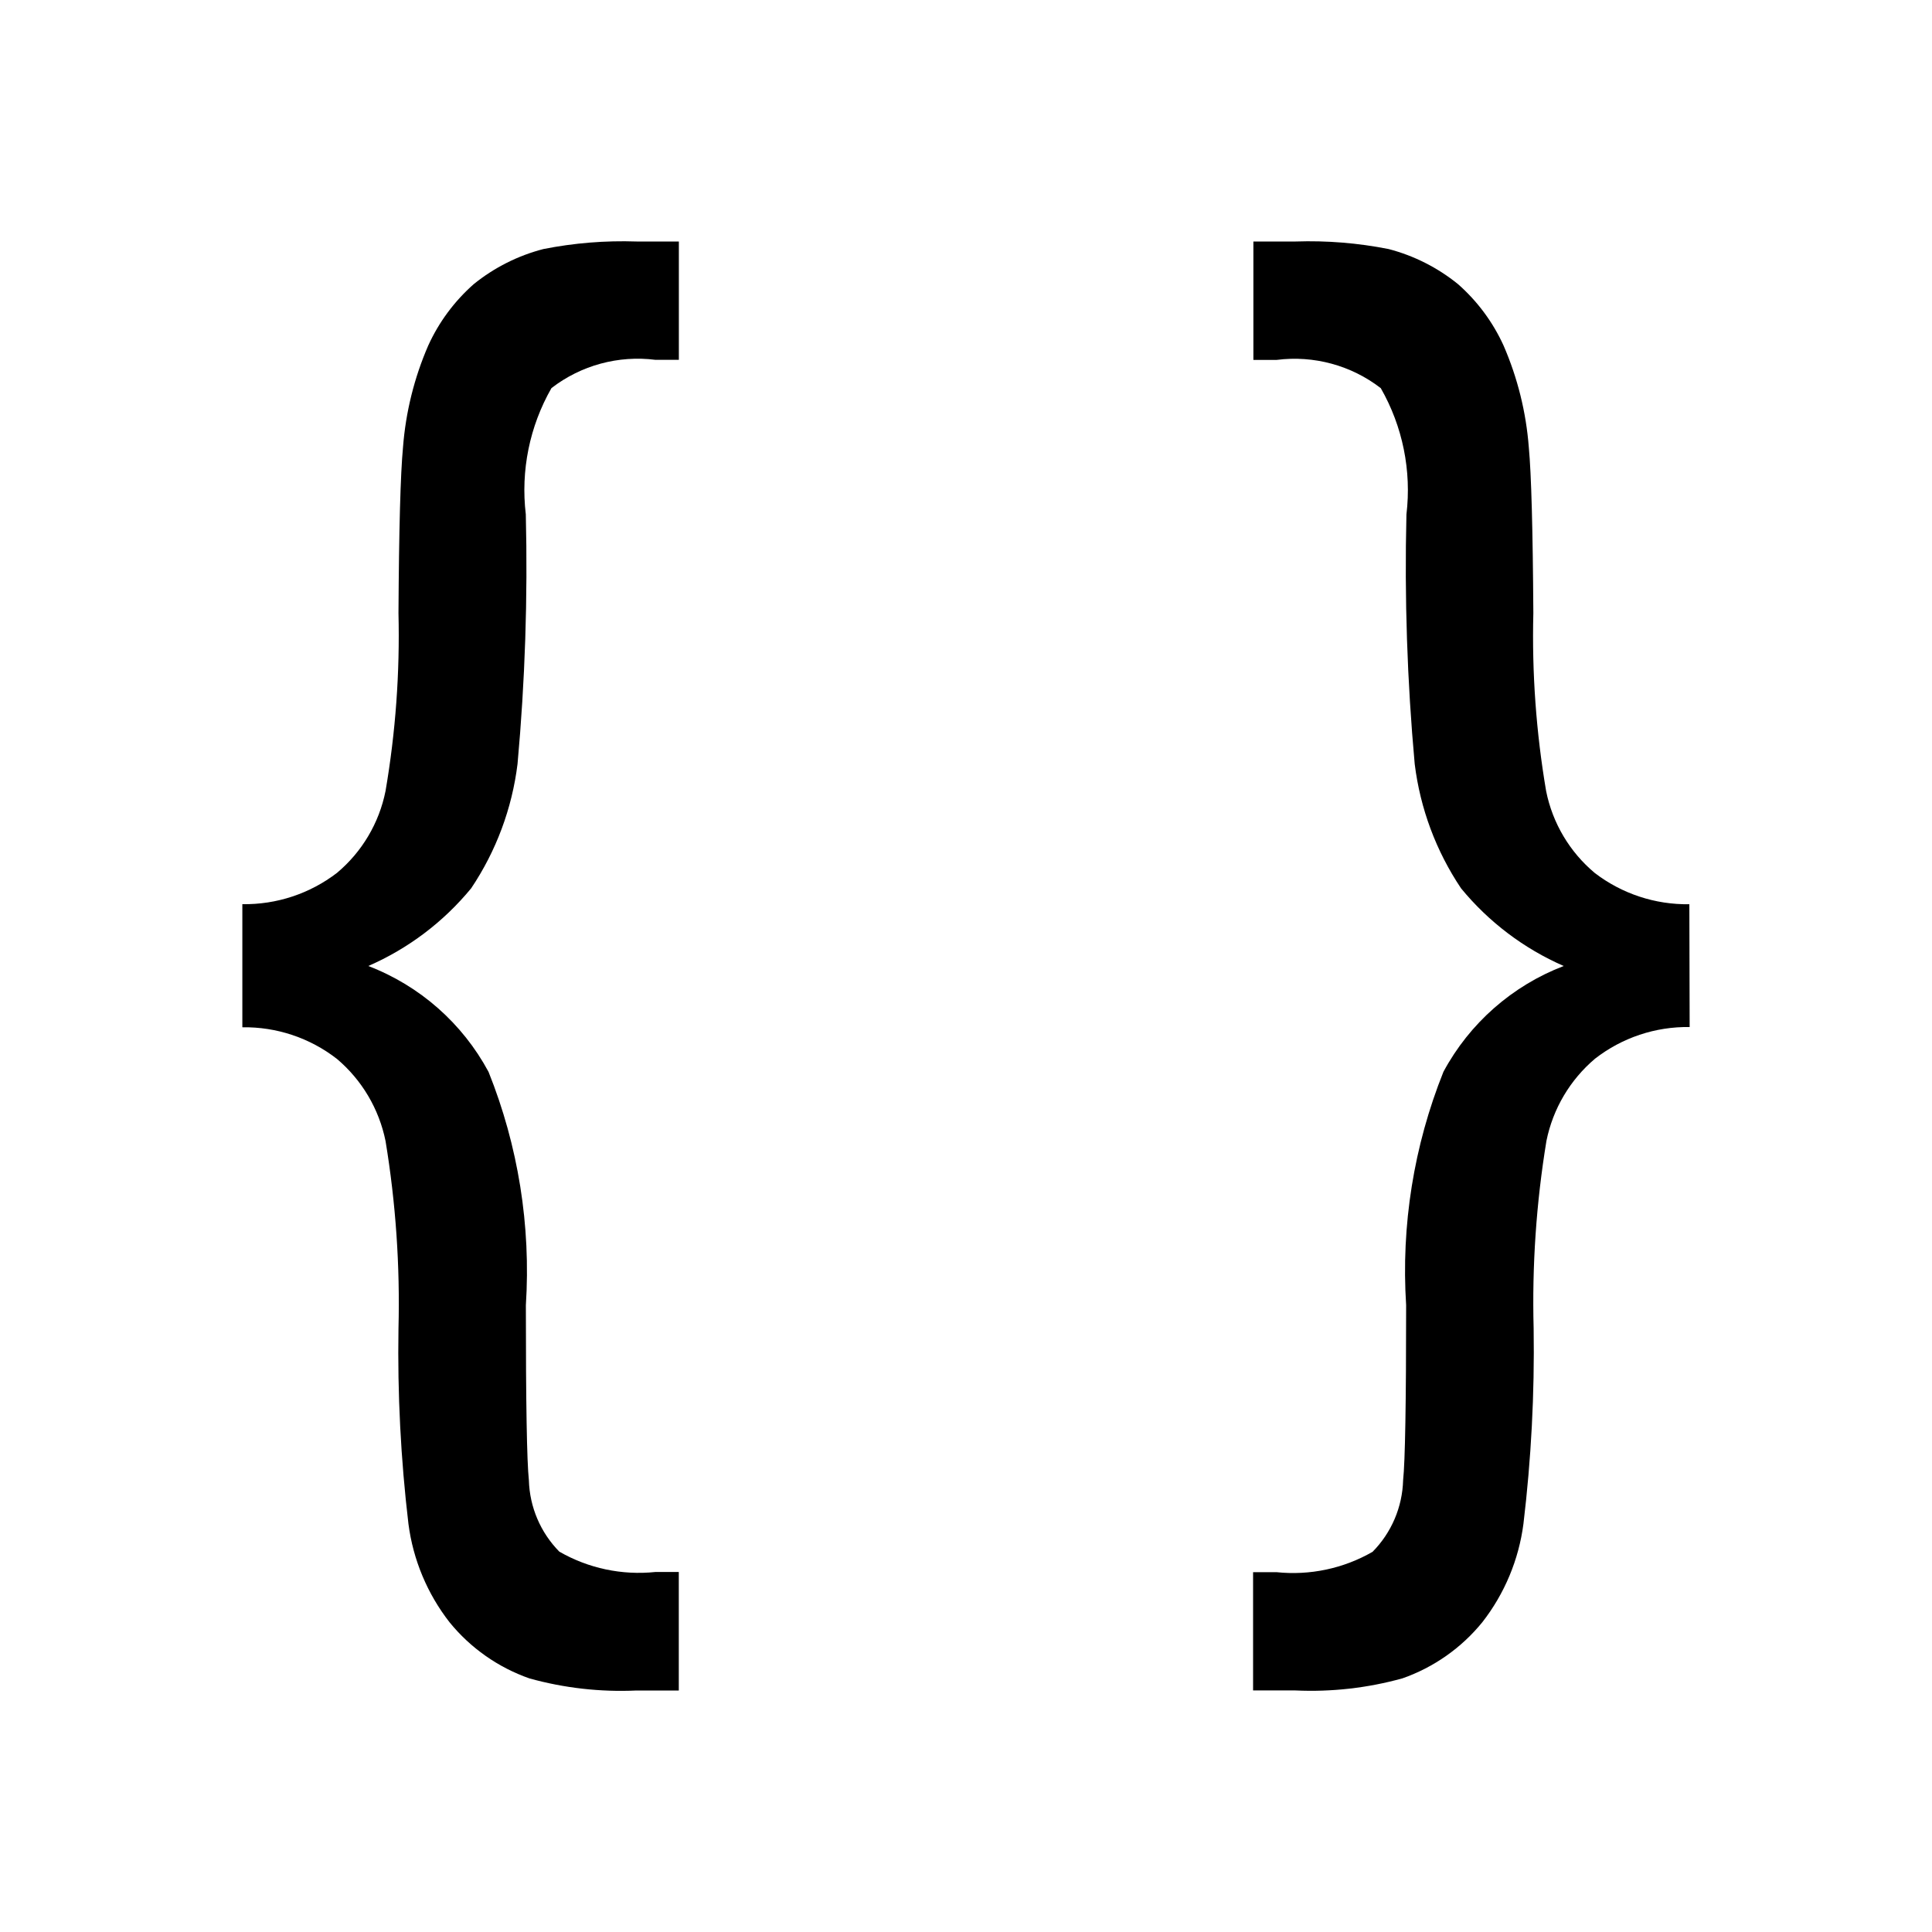
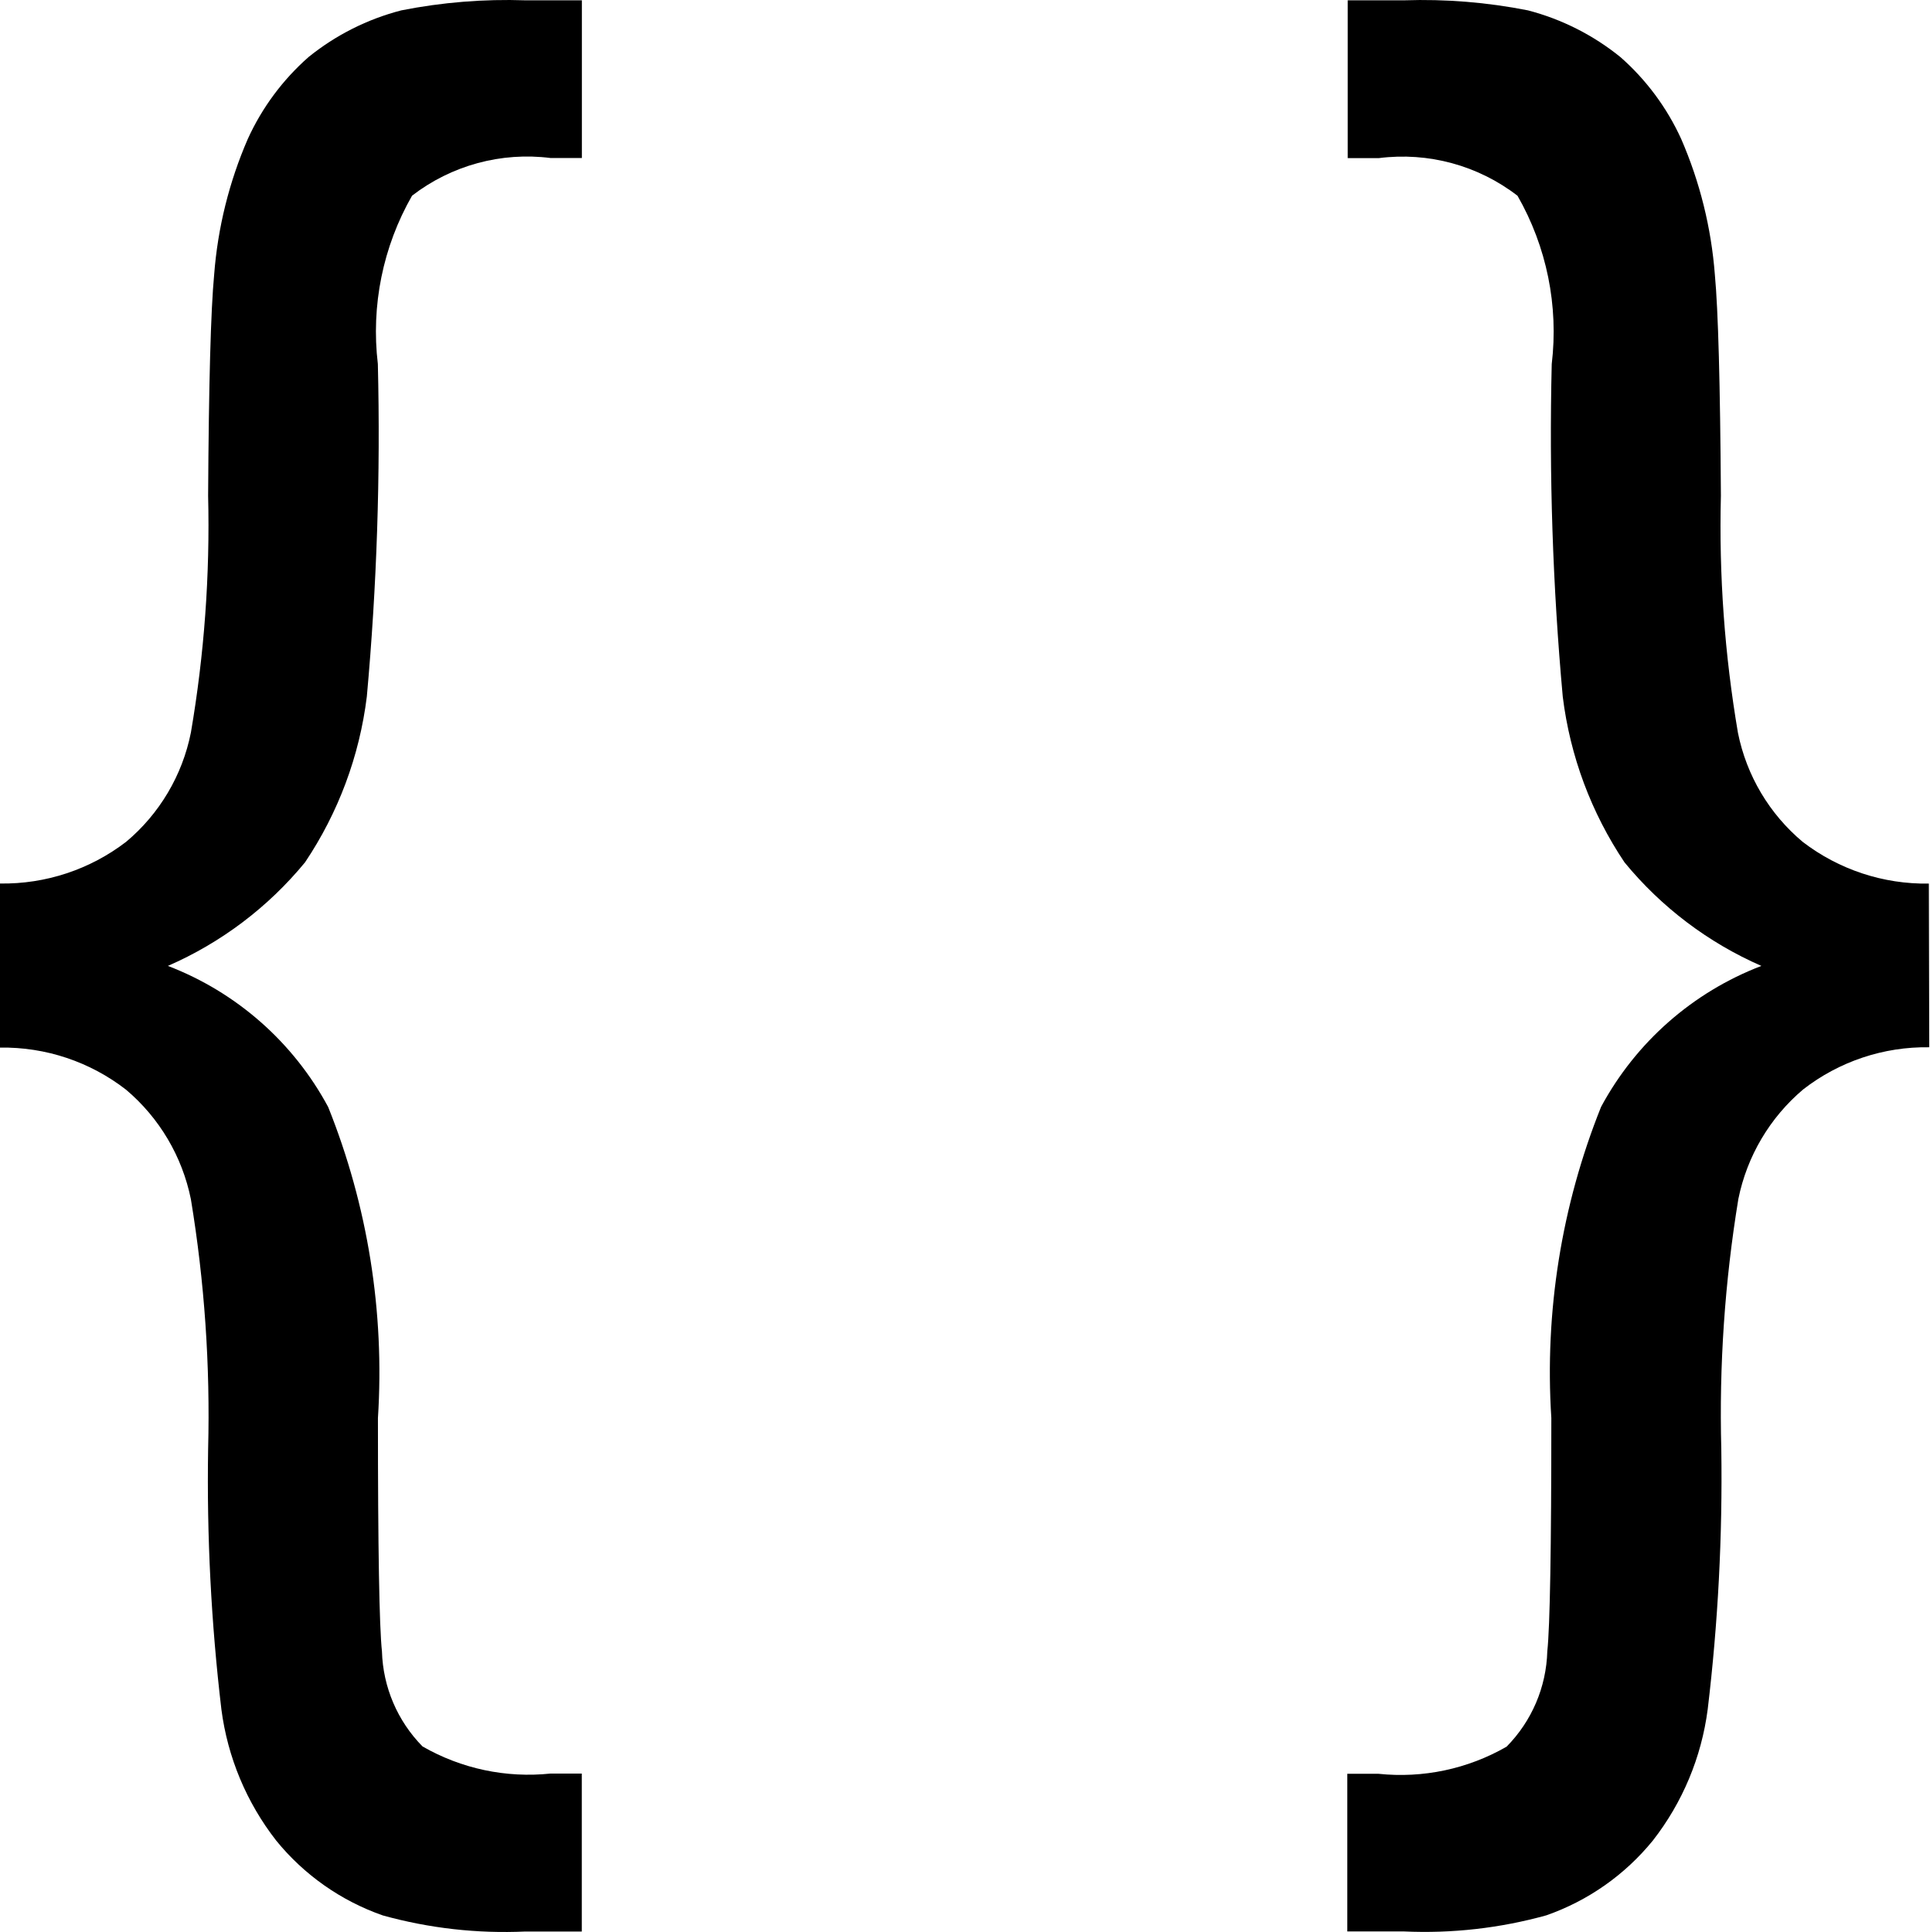
- <svg xmlns="http://www.w3.org/2000/svg" width="32px" height="32px" viewBox="0 0 32 32" version="1.1" id="svg8">
+ <svg xmlns="http://www.w3.org/2000/svg" width="23.972" height="24.01" viewBox="0 0 23.972 24.01" version="1.1" id="svg8">
  <defs id="defs12" />
-   <g id="svgIcon" style="fill:currentColor">
-     <path d="M4.014,14.976a2.51,2.51,0,0,0,1.567-.518A2.377,2.377,0,0,0,6.386,13.1,15.261,15.261,0,0,0,6.6,10.156q.012-2.085.075-2.747a5.236,5.236,0,0,1,.418-1.686,3.025,3.025,0,0,1,.755-1.018A3.046,3.046,0,0,1,9,4.125,6.762,6.762,0,0,1,10.544,4h.7V5.96h-.387a2.338,2.338,0,0,0-1.723.468A3.4,3.4,0,0,0,8.709,8.52a36.054,36.054,0,0,1-.137,4.133,4.734,4.734,0,0,1-.768,2.06A4.567,4.567,0,0,1,6.1,16a3.809,3.809,0,0,1,1.992,1.754,8.861,8.861,0,0,1,.618,3.865q0,2.435.05,2.9A1.755,1.755,0,0,0,9.264,25.7a2.639,2.639,0,0,0,1.592.337h.387V28h-.7a5.655,5.655,0,0,1-1.773-.2,2.97,2.97,0,0,1-1.324-.93,3.353,3.353,0,0,1-.681-1.63A24.175,24.175,0,0,1,6.6,22.006,16.469,16.469,0,0,0,6.386,18.9a2.408,2.408,0,0,0-.805-1.361,2.489,2.489,0,0,0-1.567-.524Z" id="path4" style="fill:#000000" />
-     <path d="M27.986,17.011a2.489,2.489,0,0,0-1.567.524,2.408,2.408,0,0,0-.805,1.361,16.469,16.469,0,0,0-.212,3.109,24.175,24.175,0,0,1-.169,3.234,3.353,3.353,0,0,1-.681,1.63,2.97,2.97,0,0,1-1.324.93,5.655,5.655,0,0,1-1.773.2h-.7V26.04h.387a2.639,2.639,0,0,0,1.592-.337,1.755,1.755,0,0,0,.506-1.186q.05-.462.05-2.9a8.861,8.861,0,0,1,.618-3.865A3.809,3.809,0,0,1,25.9,16a4.567,4.567,0,0,1-1.7-1.286,4.734,4.734,0,0,1-.768-2.06,36.054,36.054,0,0,1-.137-4.133,3.4,3.4,0,0,0-.425-2.092,2.338,2.338,0,0,0-1.723-.468h-.387V4h.7A6.762,6.762,0,0,1,23,4.125a3.046,3.046,0,0,1,1.149.581,3.025,3.025,0,0,1,.755,1.018,5.236,5.236,0,0,1,.418,1.686q.062.662.075,2.747a15.261,15.261,0,0,0,.212,2.947,2.377,2.377,0,0,0,.805,1.355,2.51,2.51,0,0,0,1.567.518Z" id="path6" style="fill:#000000" />
+   <g id="svgIcon" style="fill:currentColor" transform="translate(-4.014,-3.99609)">
+     <path d="M 4.014,14.976 A 2.51,2.51 0 0 0 5.581,14.458 2.377,2.377 0 0 0 6.386,13.1 15.261,15.261 0 0 0 6.6,10.156 Q 6.612,8.071 6.675,7.409 A 5.236,5.236 0 0 1 7.093,5.723 3.025,3.025 0 0 1 7.848,4.705 3.046,3.046 0 0 1 9,4.125 6.762,6.762 0 0 1 10.544,4 h 0.7 V 5.96 H 10.857 A 2.338,2.338 0 0 0 9.134,6.428 3.4,3.4 0 0 0 8.709,8.52 36.054,36.054 0 0 1 8.572,12.653 4.734,4.734 0 0 1 7.804,14.713 4.567,4.567 0 0 1 6.1,16 3.809,3.809 0 0 1 8.092,17.754 8.861,8.861 0 0 1 8.71,21.619 q 0,2.435 0.05,2.9 a 1.755,1.755 0 0 0 0.504,1.181 2.639,2.639 0 0 0 1.592,0.337 h 0.387 V 28 h -0.7 A 5.655,5.655 0 0 1 8.77,27.8 2.97,2.97 0 0 1 7.446,26.87 3.353,3.353 0 0 1 6.765,25.24 24.175,24.175 0 0 1 6.6,22.006 16.469,16.469 0 0 0 6.386,18.9 2.408,2.408 0 0 0 5.581,17.539 2.489,2.489 0 0 0 4.014,17.015 Z" id="path4" style="fill:#000000" />
+     <path d="m 27.986,17.011 a 2.489,2.489 0 0 0 -1.567,0.524 2.408,2.408 0 0 0 -0.805,1.361 16.469,16.469 0 0 0 -0.212,3.109 24.175,24.175 0 0 1 -0.169,3.234 3.353,3.353 0 0 1 -0.681,1.63 2.97,2.97 0 0 1 -1.324,0.93 5.655,5.655 0 0 1 -1.773,0.2 h -0.7 V 26.04 h 0.387 a 2.639,2.639 0 0 0 1.592,-0.337 1.755,1.755 0 0 0 0.506,-1.186 q 0.05,-0.462 0.05,-2.9 A 8.861,8.861 0 0 1 23.908,17.752 3.809,3.809 0 0 1 25.9,16 4.567,4.567 0 0 1 24.2,14.714 4.734,4.734 0 0 1 23.432,12.654 36.054,36.054 0 0 1 23.295,8.521 3.4,3.4 0 0 0 22.87,6.429 2.338,2.338 0 0 0 21.147,5.961 H 20.76 V 4 h 0.7 a 6.762,6.762 0 0 1 1.54,0.125 3.046,3.046 0 0 1 1.149,0.581 3.025,3.025 0 0 1 0.755,1.018 5.236,5.236 0 0 1 0.418,1.686 q 0.062,0.662 0.075,2.747 a 15.261,15.261 0 0 0 0.212,2.947 2.377,2.377 0 0 0 0.805,1.355 2.51,2.51 0 0 0 1.567,0.518 z" id="path6" style="fill:#000000" />
  </g>
</svg>
